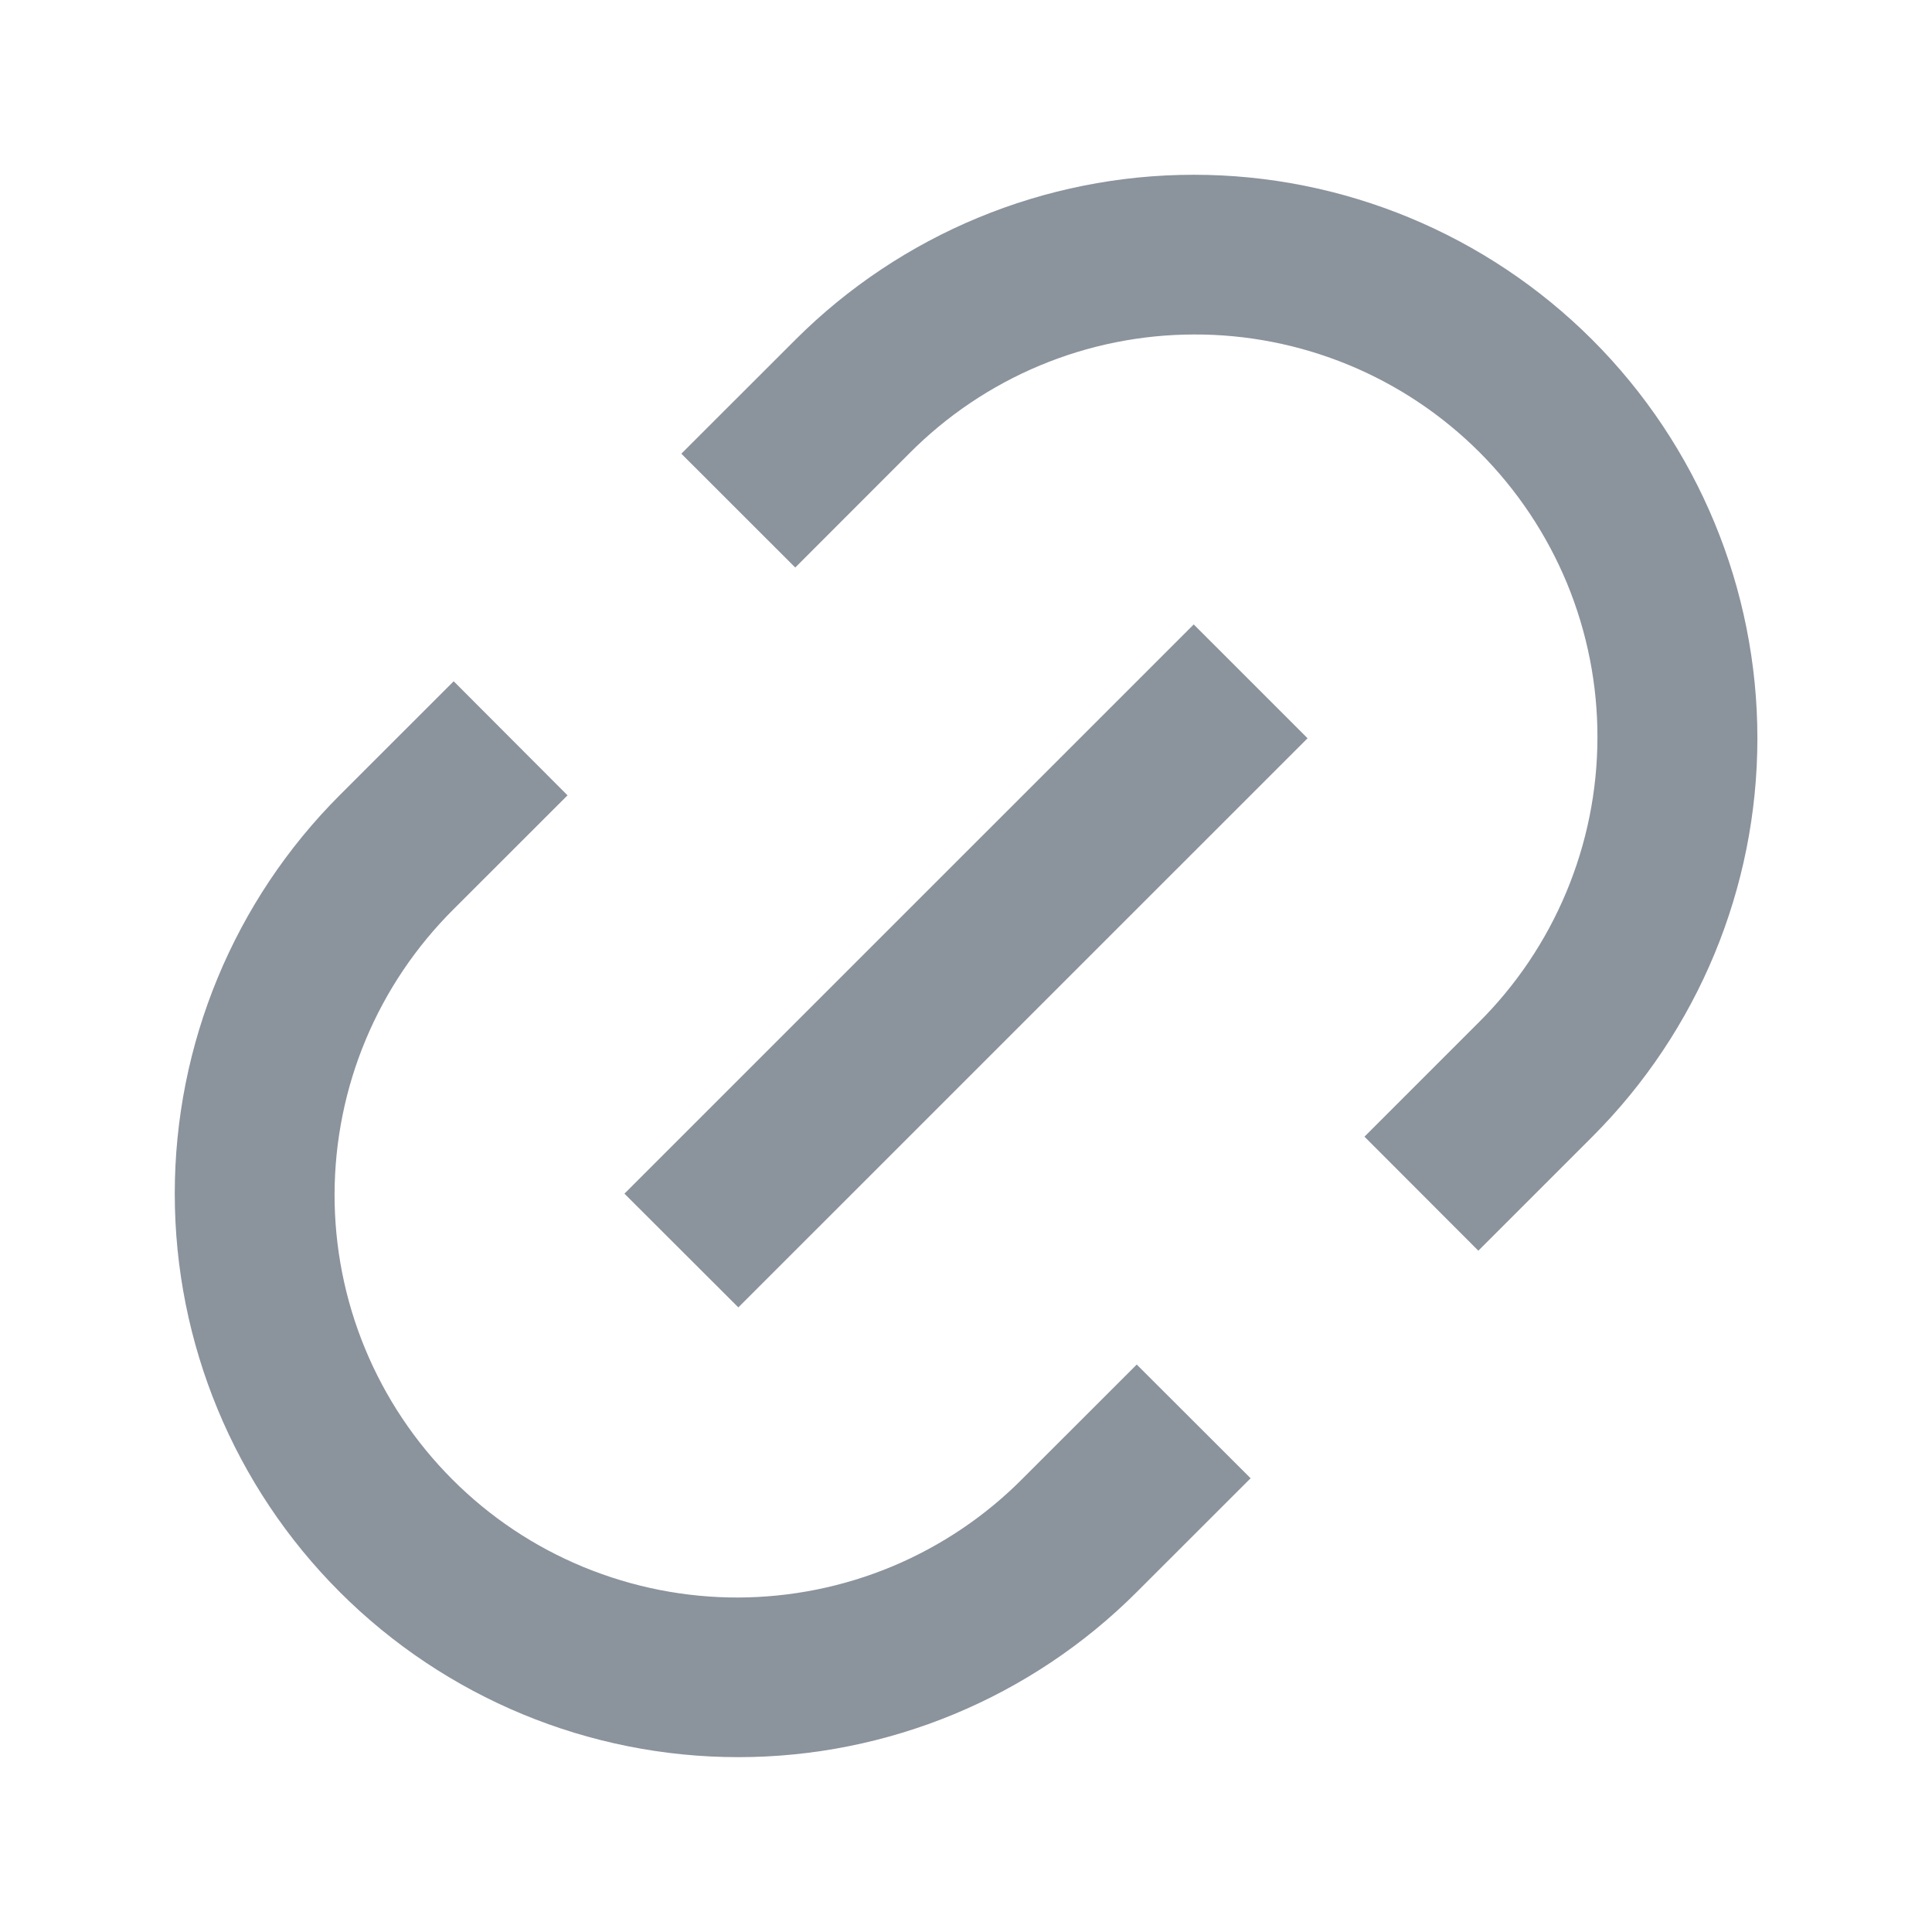
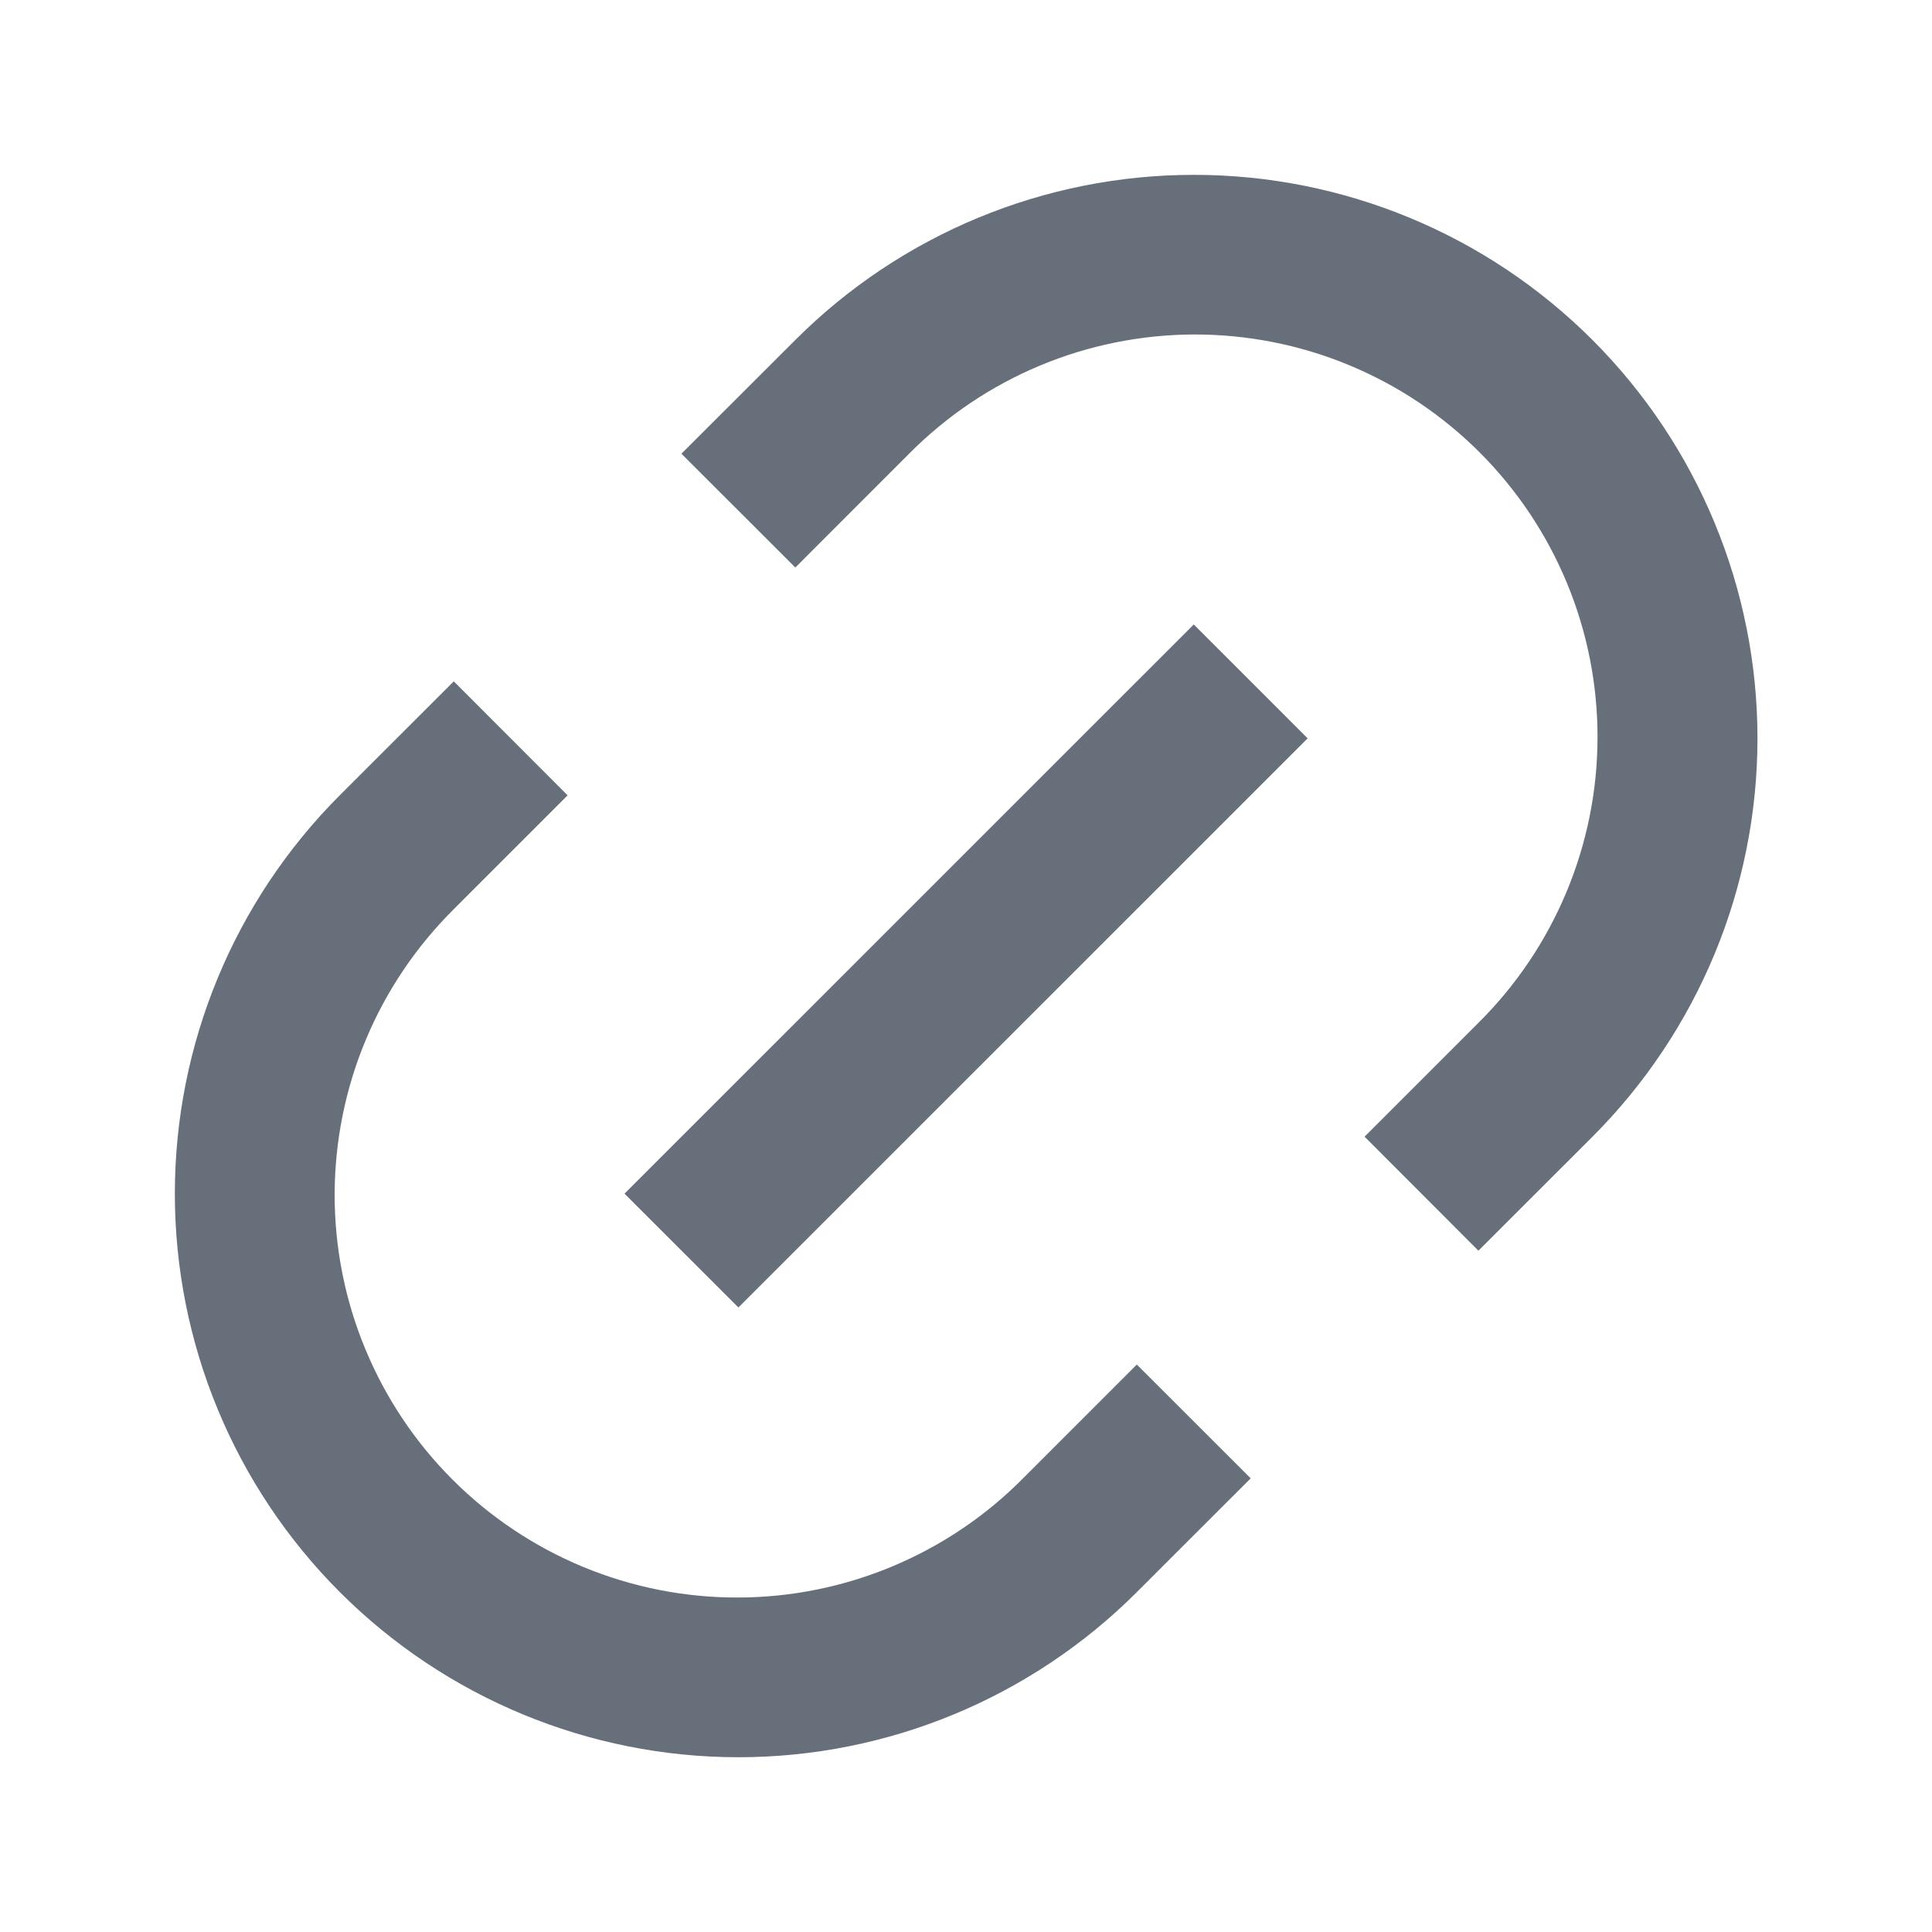
<svg xmlns="http://www.w3.org/2000/svg" width="24" height="24" viewBox="0 0 24 24" fill="none">
-   <path d="M18.364 15.536L16.95 14.12L18.364 12.706C18.832 12.242 19.203 11.691 19.457 11.083C19.711 10.476 19.843 9.824 19.844 9.165C19.846 8.507 19.717 7.855 19.466 7.246C19.214 6.638 18.845 6.085 18.38 5.619C17.914 5.153 17.361 4.784 16.753 4.533C16.144 4.282 15.492 4.153 14.833 4.155C14.175 4.156 13.523 4.287 12.916 4.541C12.308 4.795 11.757 5.167 11.293 5.635L9.879 7.05L8.464 5.636L9.88 4.221C11.193 2.909 12.974 2.171 14.83 2.171C16.687 2.171 18.467 2.909 19.78 4.221C21.093 5.534 21.831 7.315 21.831 9.171C21.831 11.028 21.093 12.809 19.78 14.121L18.365 15.536H18.364ZM15.536 18.363L14.121 19.777C12.808 21.09 11.028 21.828 9.171 21.828C7.315 21.828 5.534 21.09 4.221 19.777C2.908 18.465 2.171 16.684 2.171 14.828C2.171 12.971 2.908 11.19 4.221 9.877L5.636 8.463L7.05 9.88L5.636 11.293C5.169 11.757 4.797 12.308 4.543 12.916C4.289 13.523 4.158 14.175 4.156 14.834C4.155 15.492 4.283 16.144 4.535 16.753C4.786 17.361 5.155 17.914 5.621 18.38C6.086 18.846 6.639 19.215 7.248 19.466C7.857 19.717 8.509 19.846 9.167 19.845C9.826 19.843 10.477 19.712 11.085 19.458C11.692 19.204 12.244 18.832 12.707 18.364L14.121 16.951L15.536 18.364V18.363ZM14.828 7.756L16.243 9.171L9.172 16.241L7.757 14.828L14.828 7.758V7.756Z" fill="#8B939D" />
+   <path d="M18.365 15.536L16.951 14.12L18.365 12.706C18.833 12.243 19.204 11.691 19.458 11.084C19.712 10.476 19.844 9.825 19.845 9.166C19.847 8.508 19.718 7.855 19.467 7.247C19.215 6.638 18.846 6.085 18.381 5.62C17.915 5.154 17.362 4.785 16.754 4.534C16.145 4.282 15.493 4.154 14.834 4.155C14.176 4.157 13.524 4.288 12.917 4.542C12.309 4.796 11.758 5.168 11.294 5.635L9.88 7.05L8.465 5.636L9.881 4.222C11.194 2.909 12.975 2.172 14.831 2.172C16.688 2.172 18.468 2.909 19.781 4.222C21.094 5.535 21.832 7.316 21.832 9.172C21.832 11.029 21.094 12.809 19.781 14.122L18.366 15.536H18.365ZM15.537 18.364L14.122 19.778C12.809 21.091 11.029 21.829 9.172 21.829C7.316 21.829 5.535 21.091 4.222 19.778C2.909 18.465 2.172 16.685 2.172 14.828C2.172 12.972 2.909 11.191 4.222 9.878L5.637 8.464L7.051 9.88L5.637 11.294C5.17 11.758 4.798 12.309 4.544 12.917C4.29 13.524 4.159 14.176 4.157 14.834C4.156 15.493 4.284 16.145 4.536 16.753C4.787 17.362 5.156 17.915 5.622 18.381C6.087 18.846 6.64 19.215 7.249 19.467C7.857 19.718 8.51 19.847 9.168 19.845C9.827 19.844 10.478 19.712 11.086 19.458C11.693 19.204 12.245 18.833 12.708 18.365L14.122 16.951L15.537 18.365V18.364ZM14.829 7.757L16.244 9.172L9.173 16.242L7.758 14.828L14.829 7.758V7.757Z" fill="#676F7A" />
</svg>
